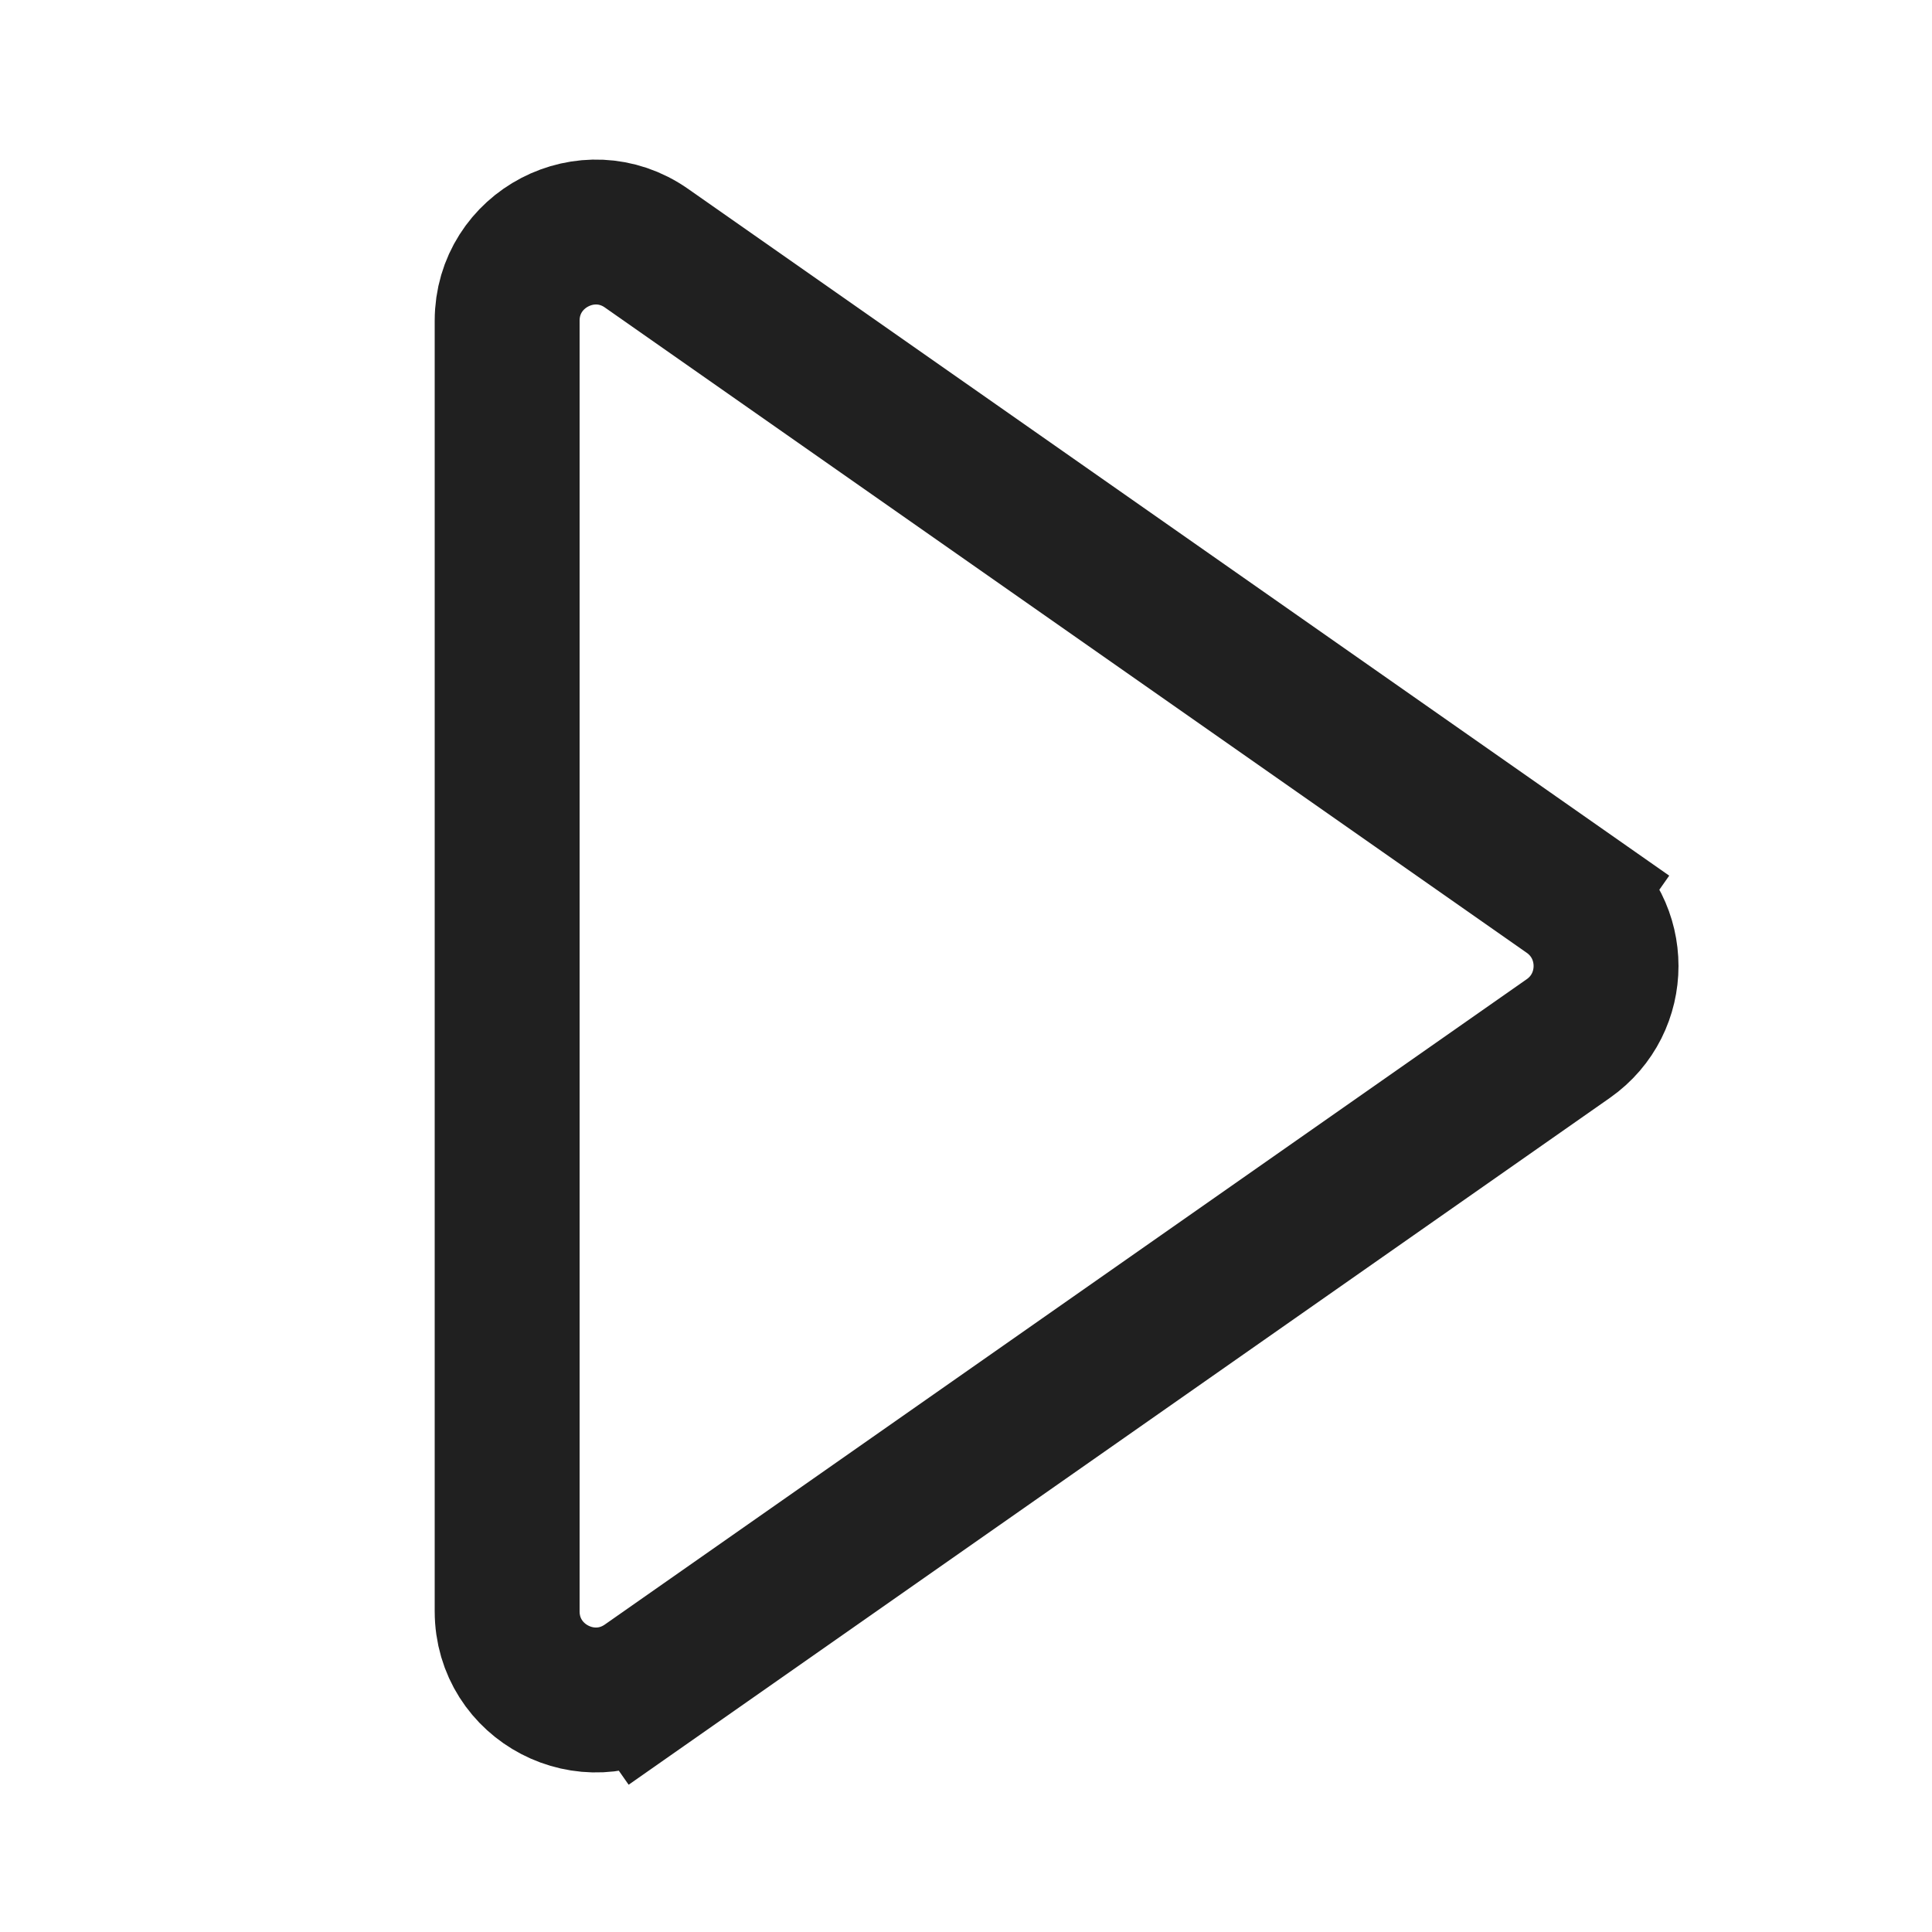
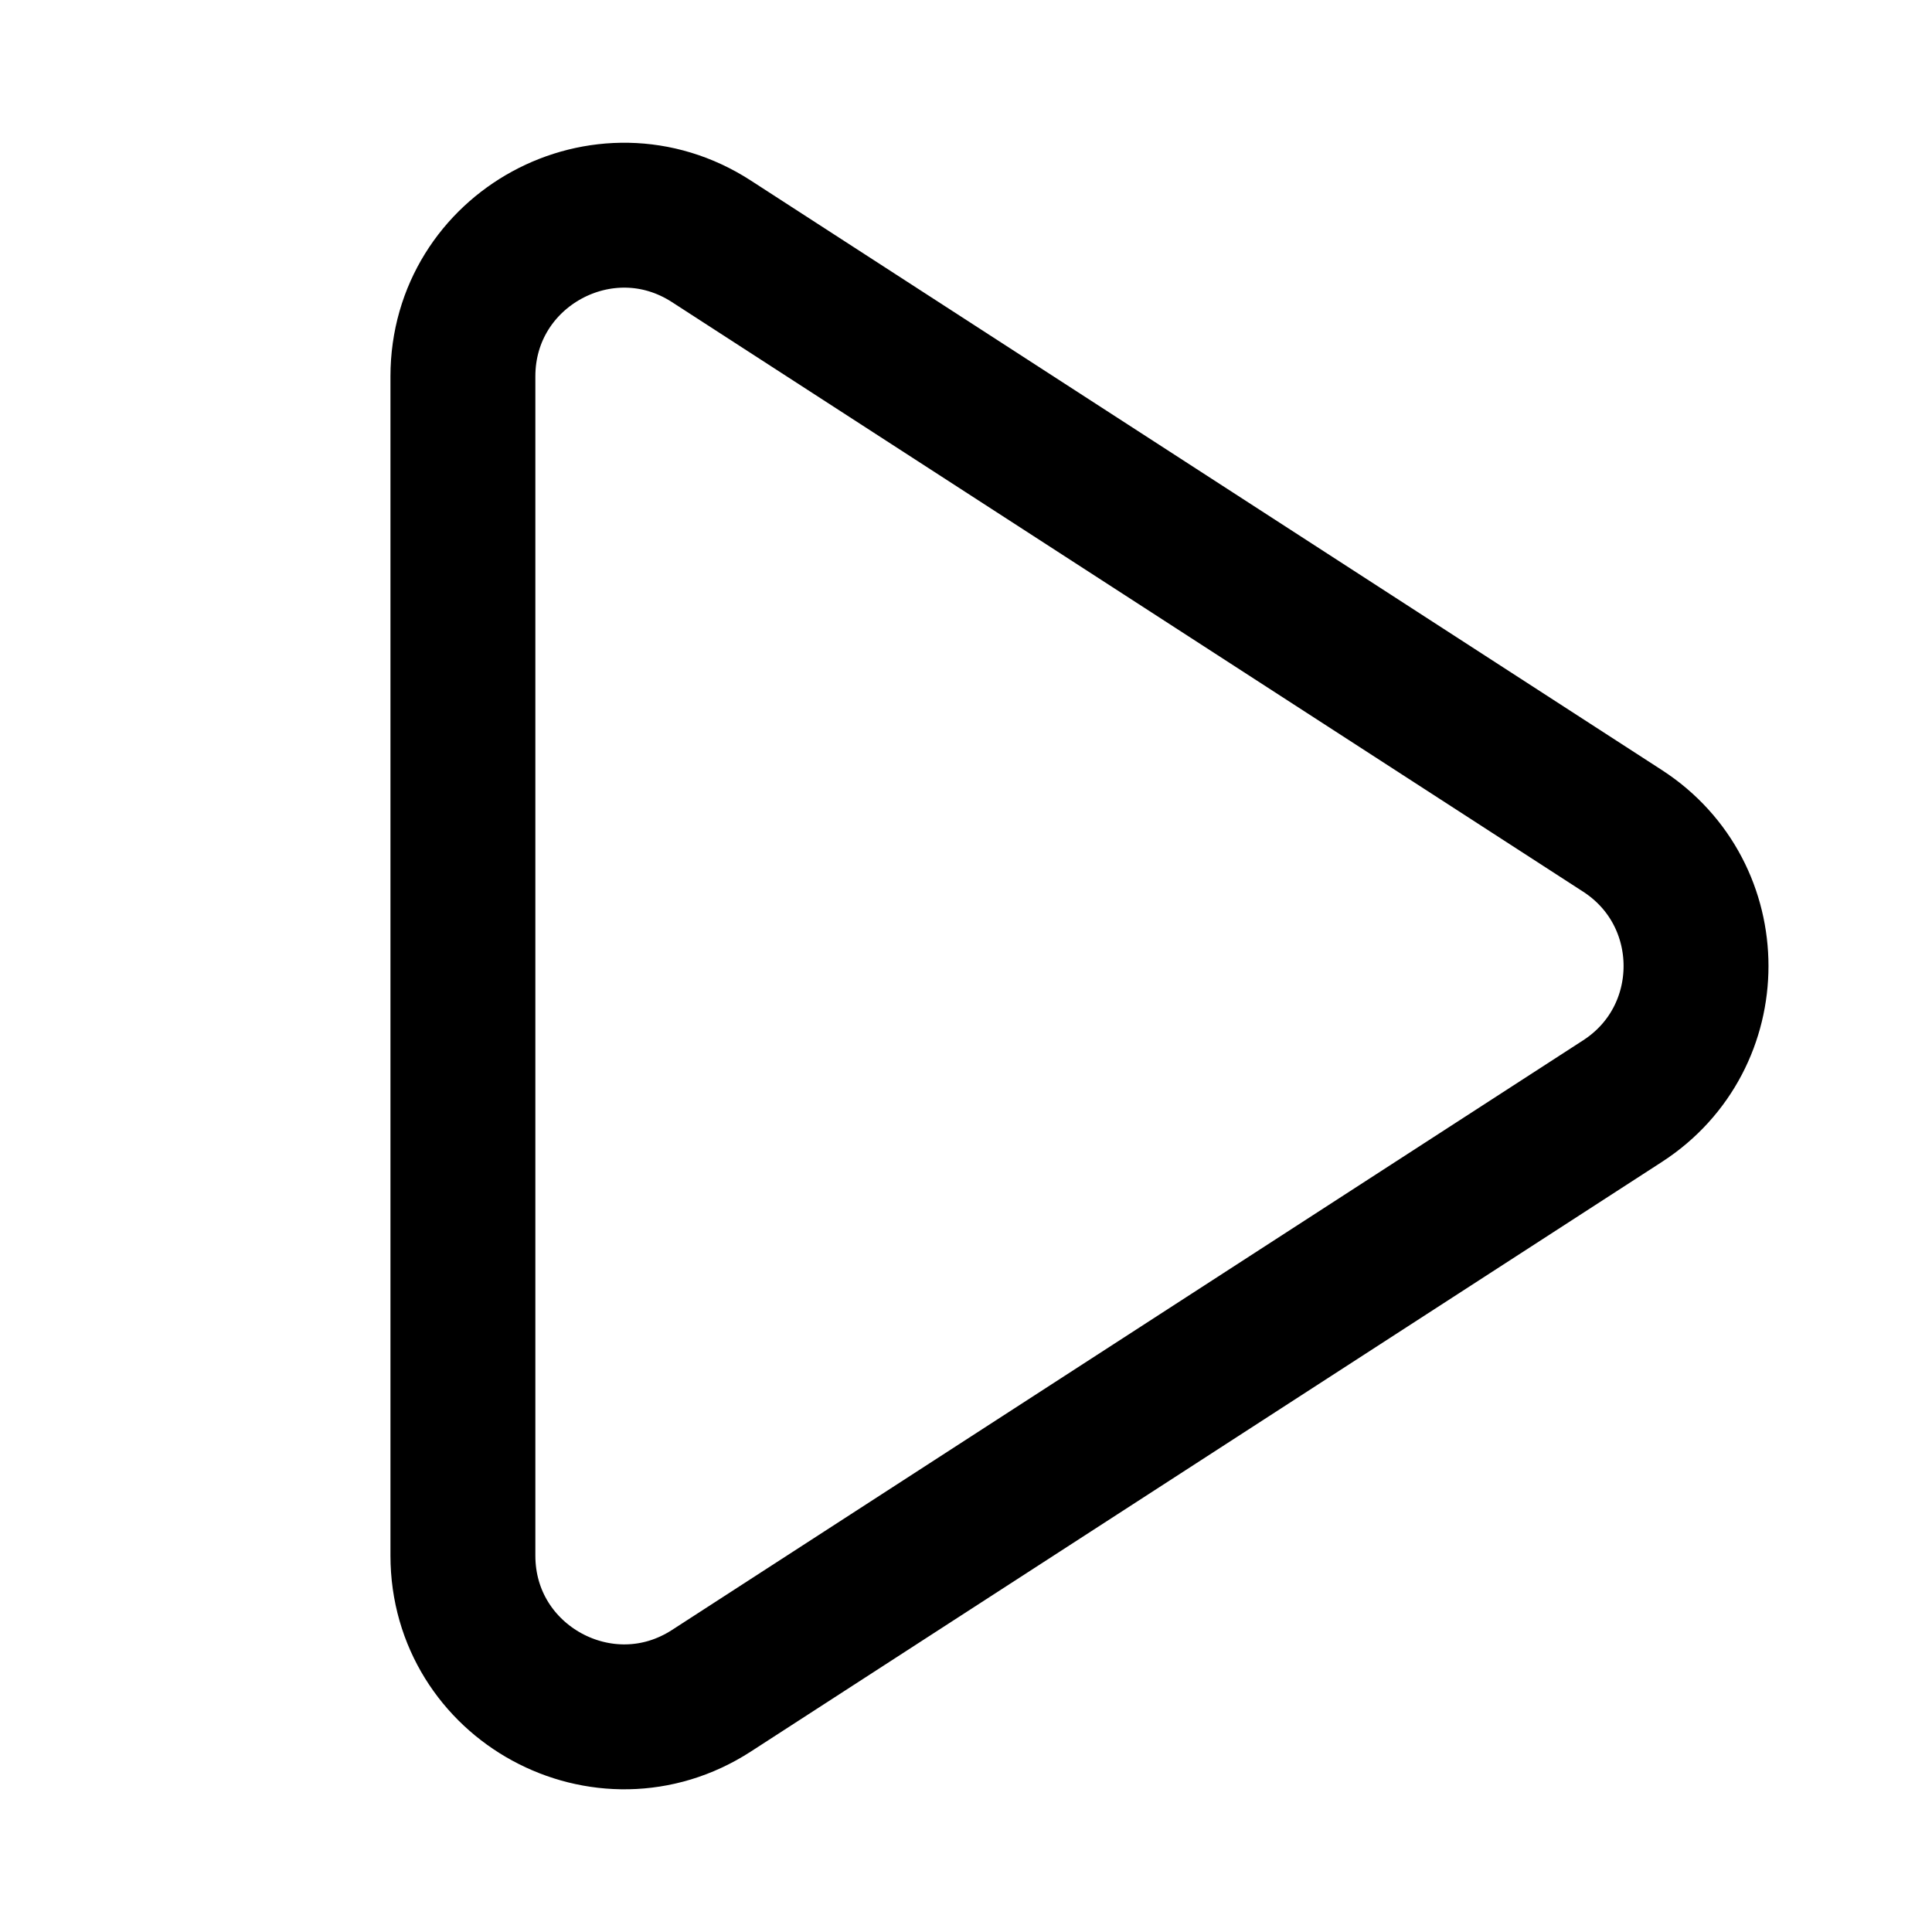
<svg xmlns="http://www.w3.org/2000/svg" width="20" height="20" viewBox="0 0 20 20" fill="none" data-fui-icon="true">
-   <path d="M16.235 9.249L15.805 9.863L16.235 9.249L6.692 2.569C6.085 2.144 5.25 2.579 5.25 3.32V16.68C5.25 17.422 6.085 17.856 6.692 17.431L6.265 16.821L6.692 17.431L16.235 10.751C16.756 10.386 16.756 9.614 16.235 9.249Z" stroke="currentColor" stroke-opacity=".875" stroke-width="1.5" />
+   <path d="M16.796 8.601L7.364 2.498C6.255 1.78 4.792 2.576 4.792 3.897V16.103C4.792 17.424 6.255 18.22 7.364 17.503L16.796 11.399C17.811 10.742 17.811 9.258 16.796 8.601Z" stroke="currentColor" stroke-width="1.5" stroke-linejoin="round" />
</svg>
